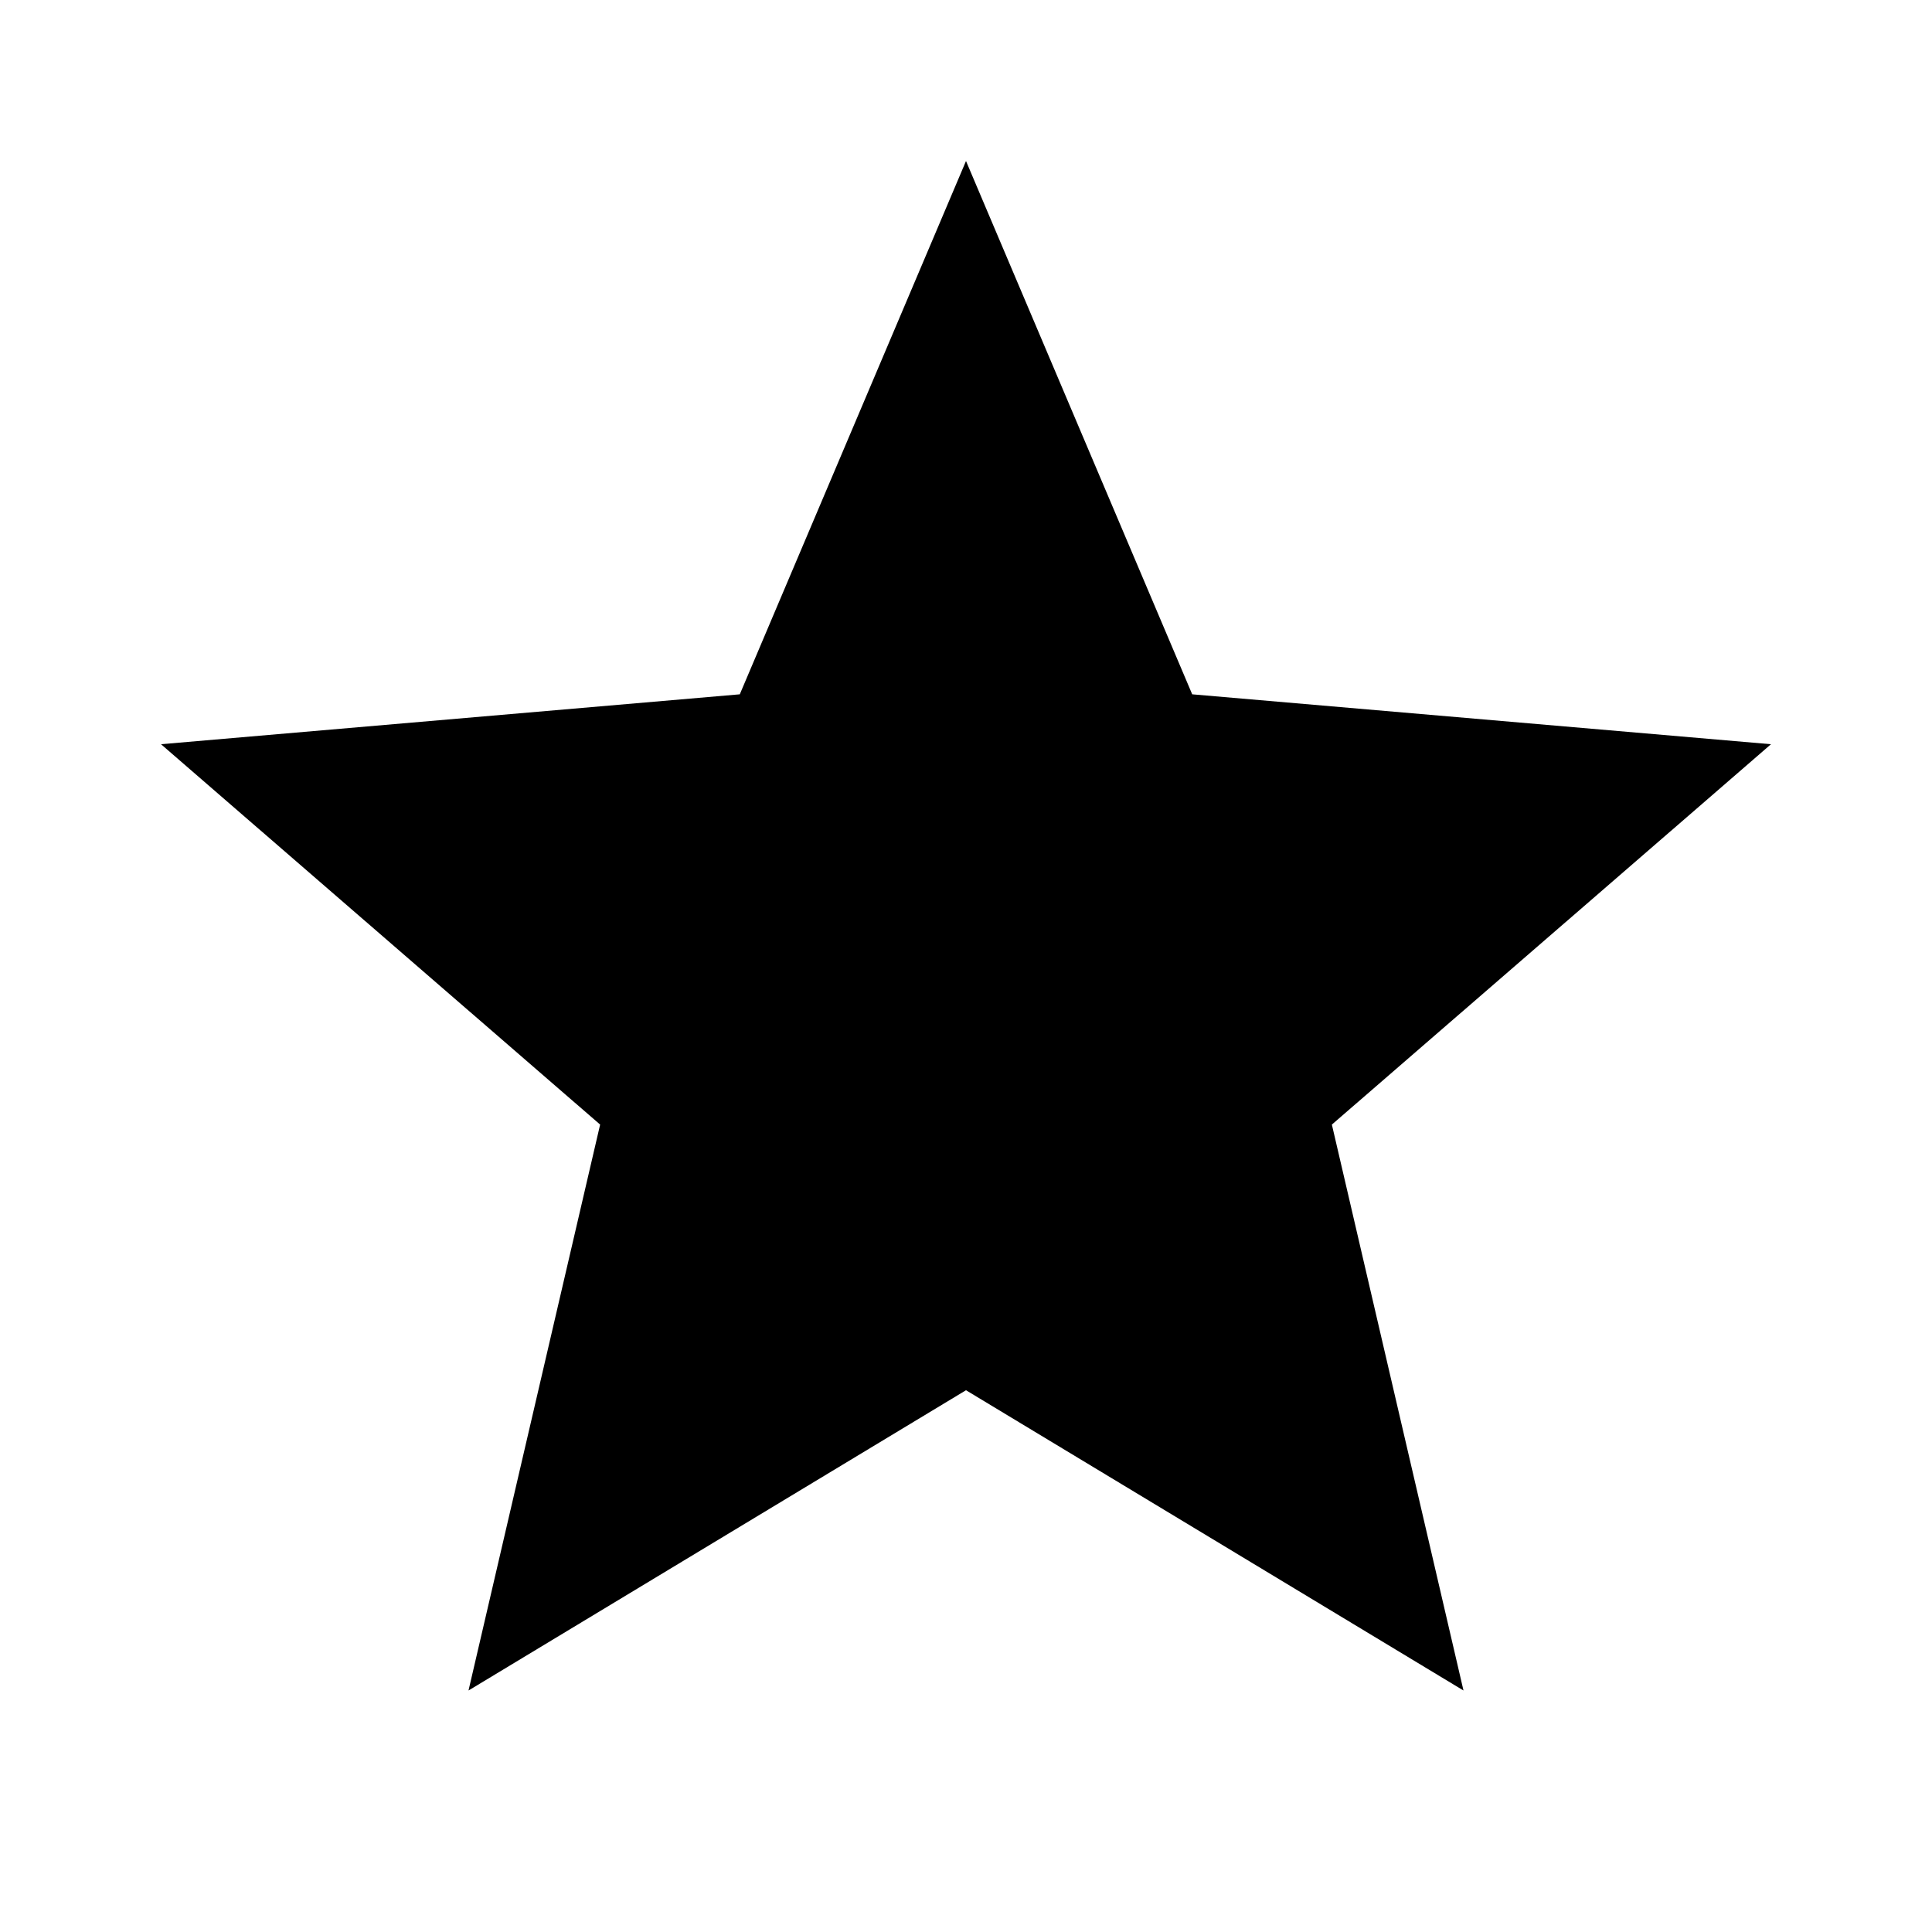
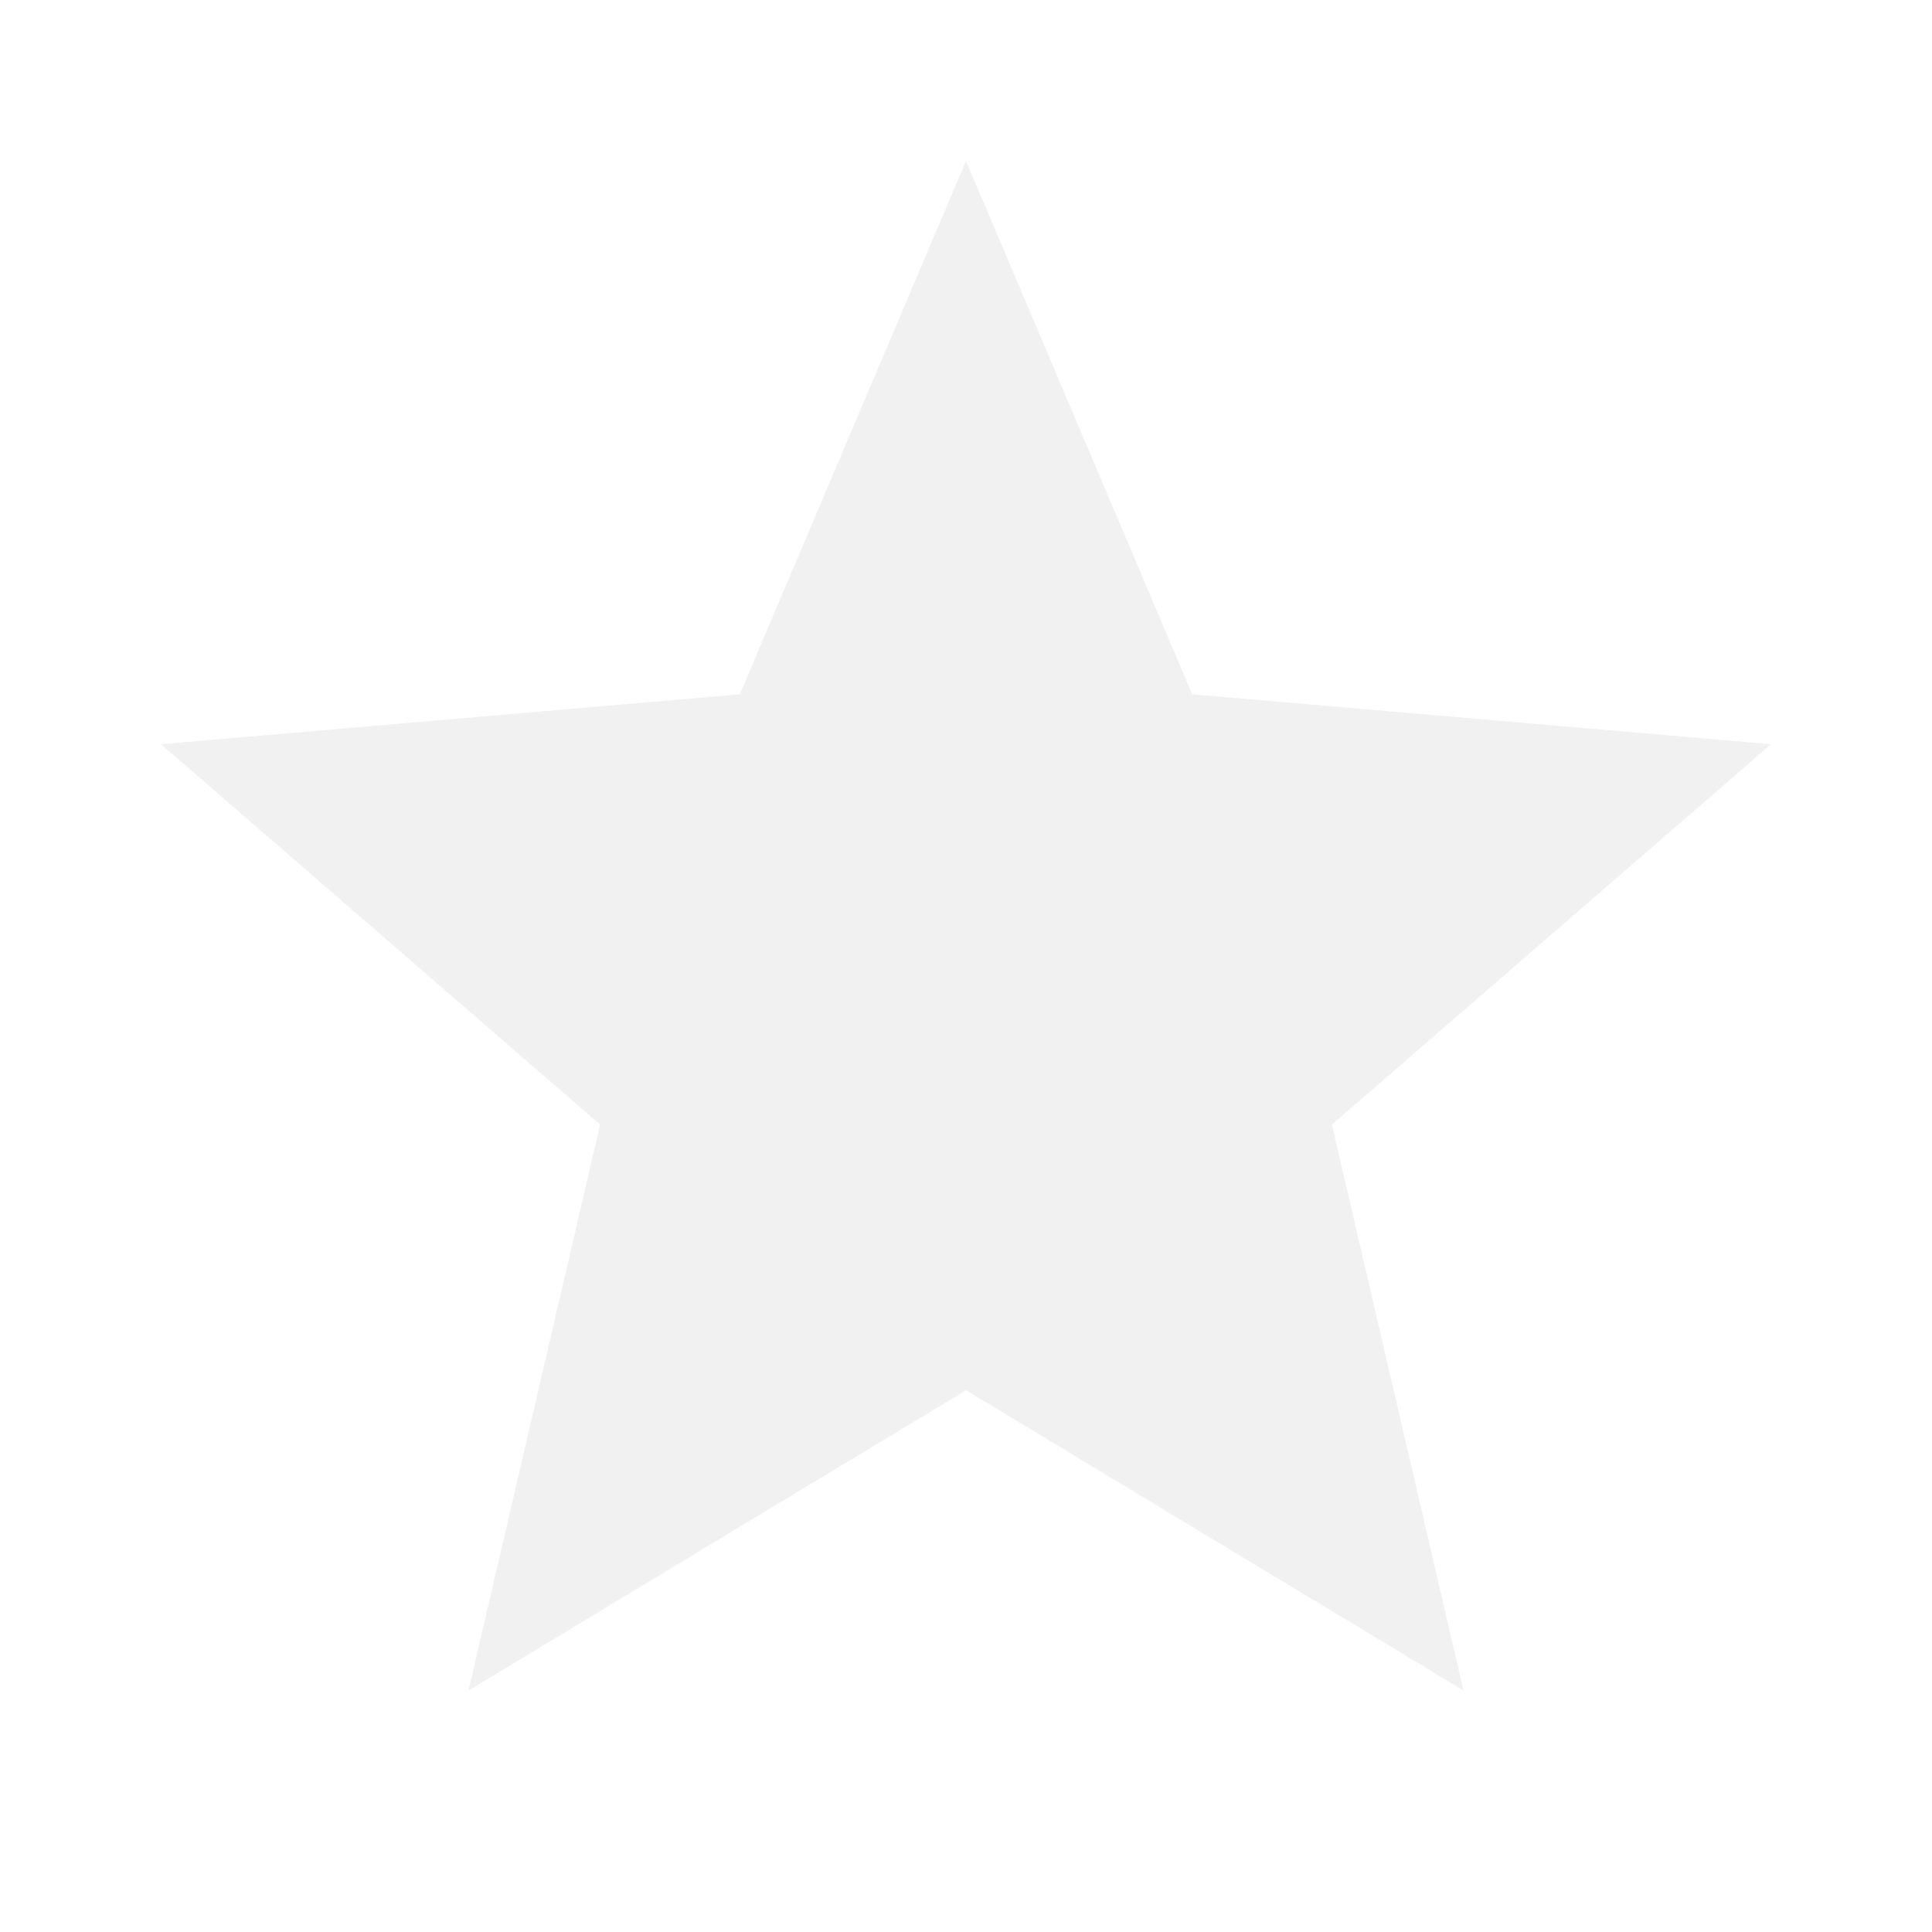
- <svg xmlns="http://www.w3.org/2000/svg" width="48" height="48" viewBox="0 0 48 48">
+ <svg xmlns="http://www.w3.org/2000/svg" fill="#f1f1f1" width="48" height="48" viewBox="0 0 48 48">
  <path d="M24 34.54l12.36 7.46-3.27-14.06 10.91-9.45-14.38-1.24-5.62-13.25-5.62 13.25-14.38 1.24 10.91 9.45-3.27 14.06z" />
  <path fill="none" d="M0 0h48v48h-48z" />
</svg>
